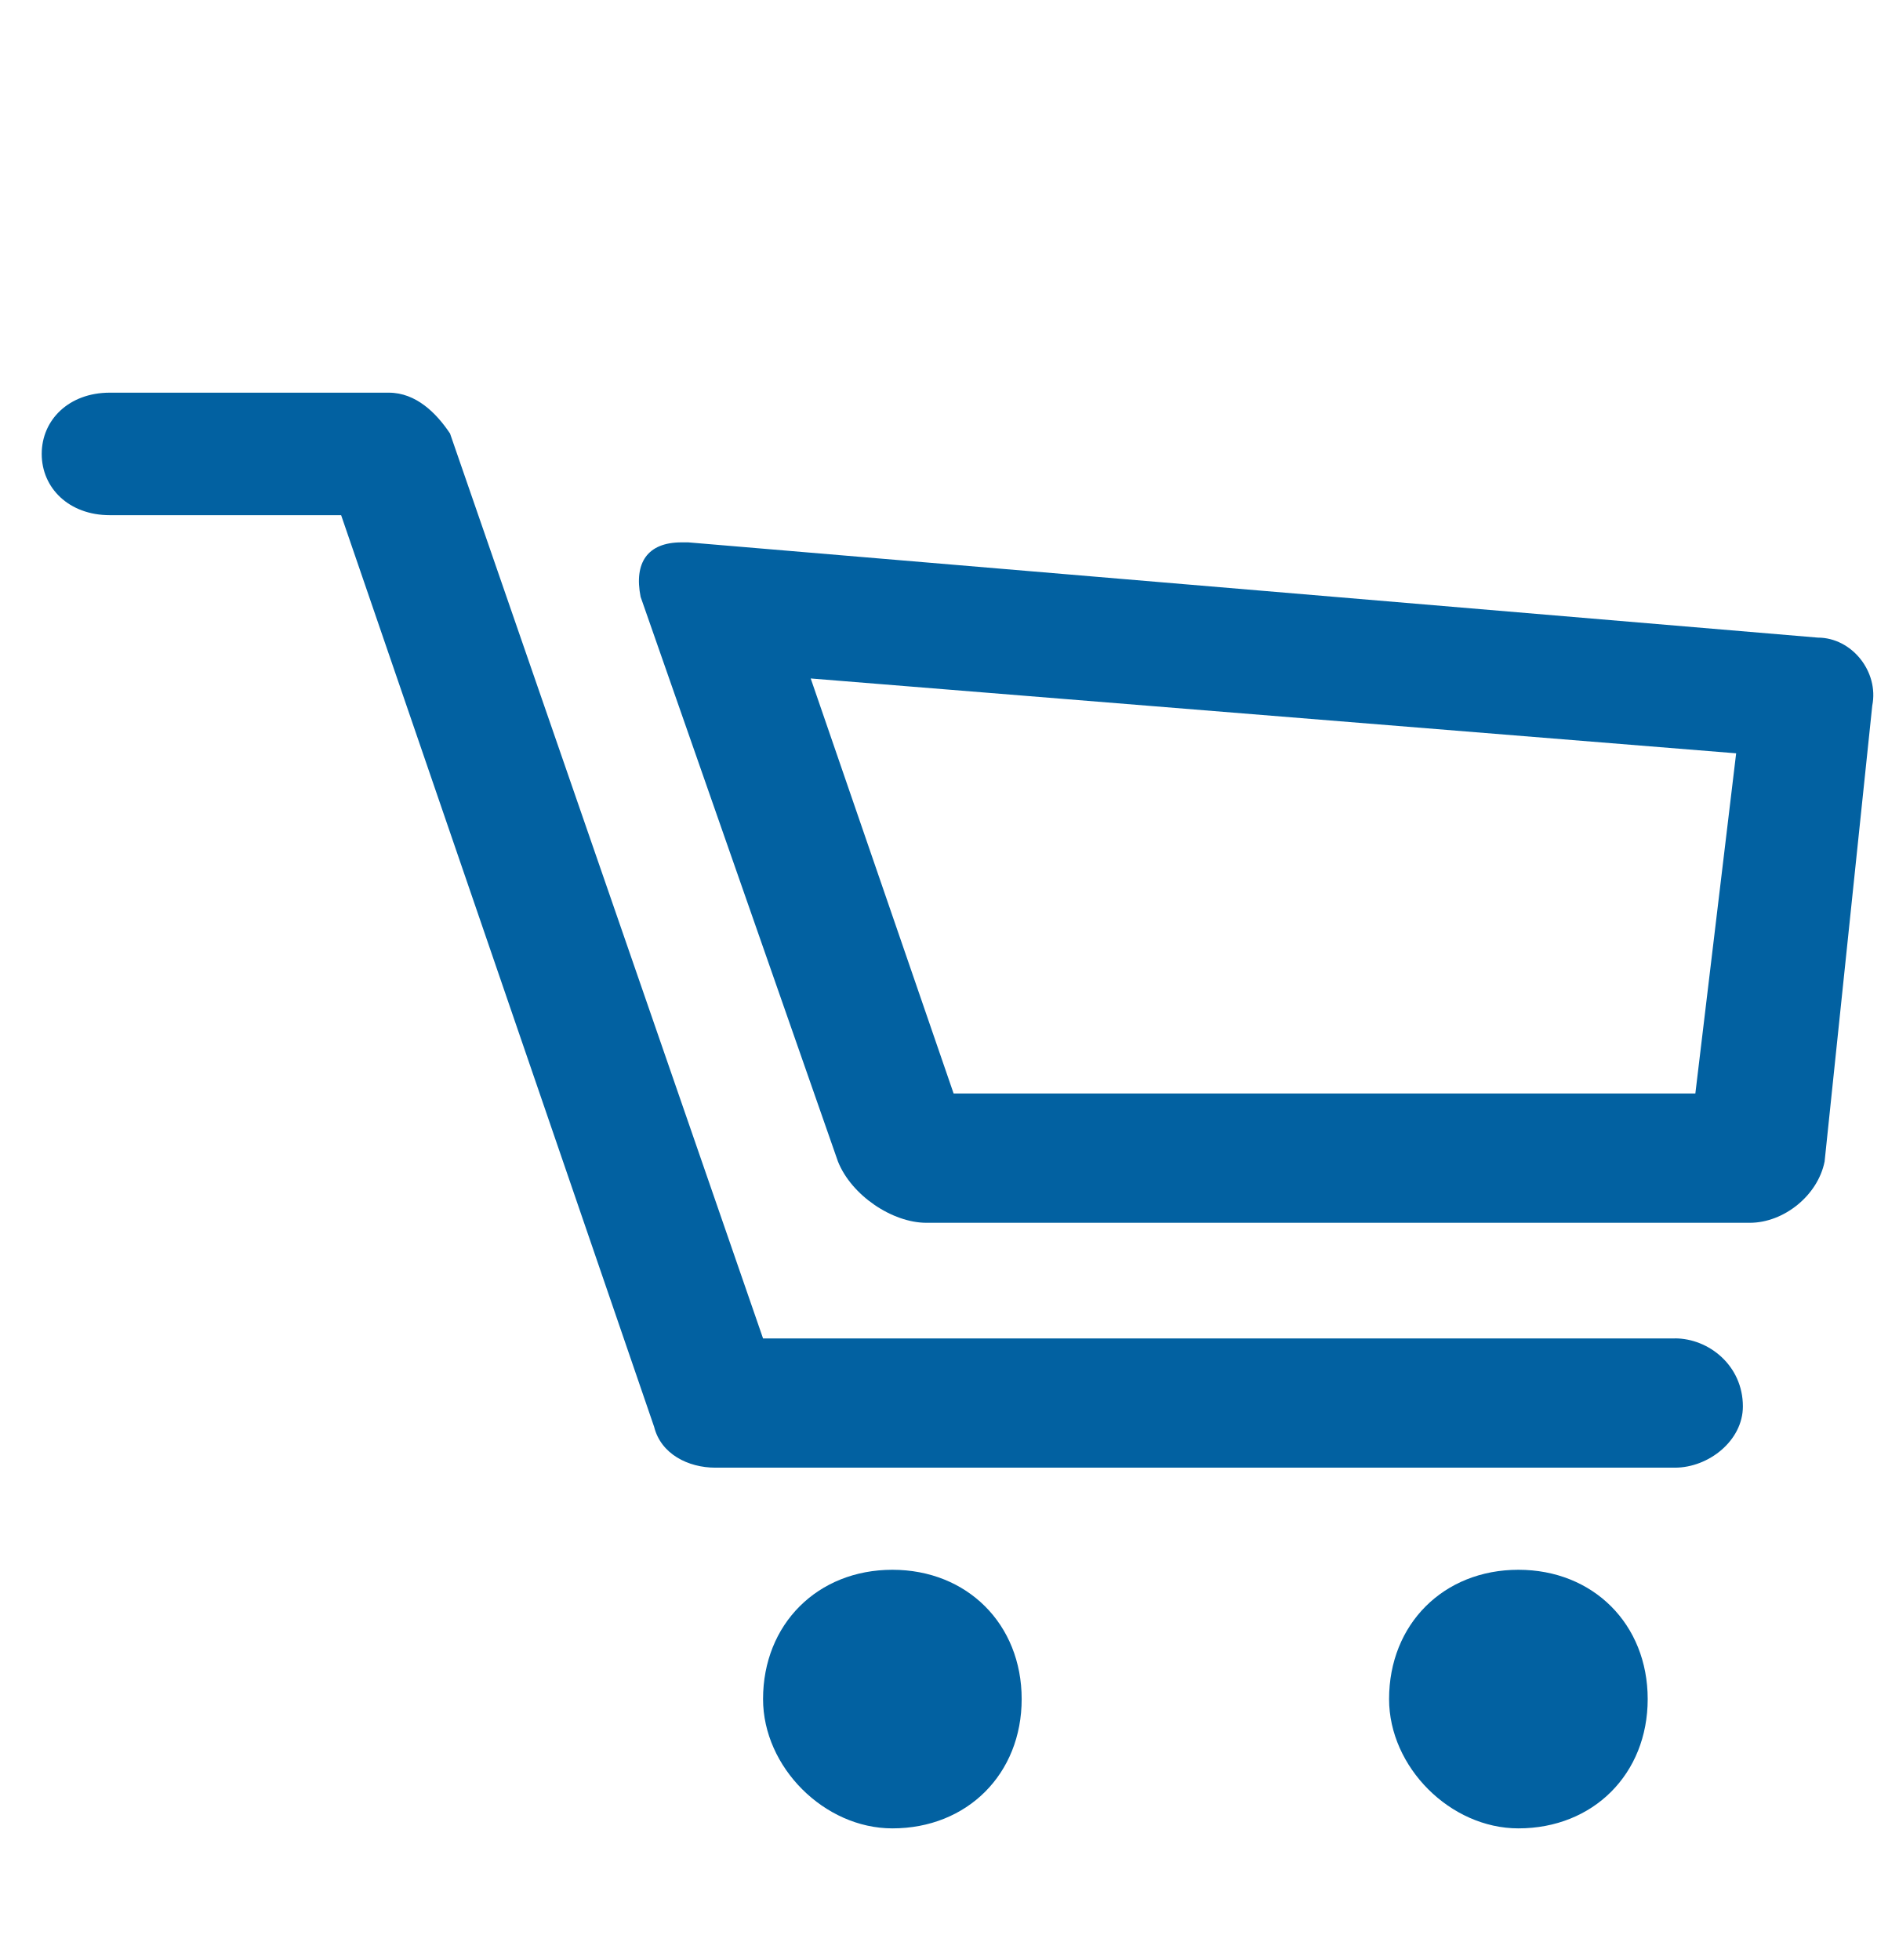
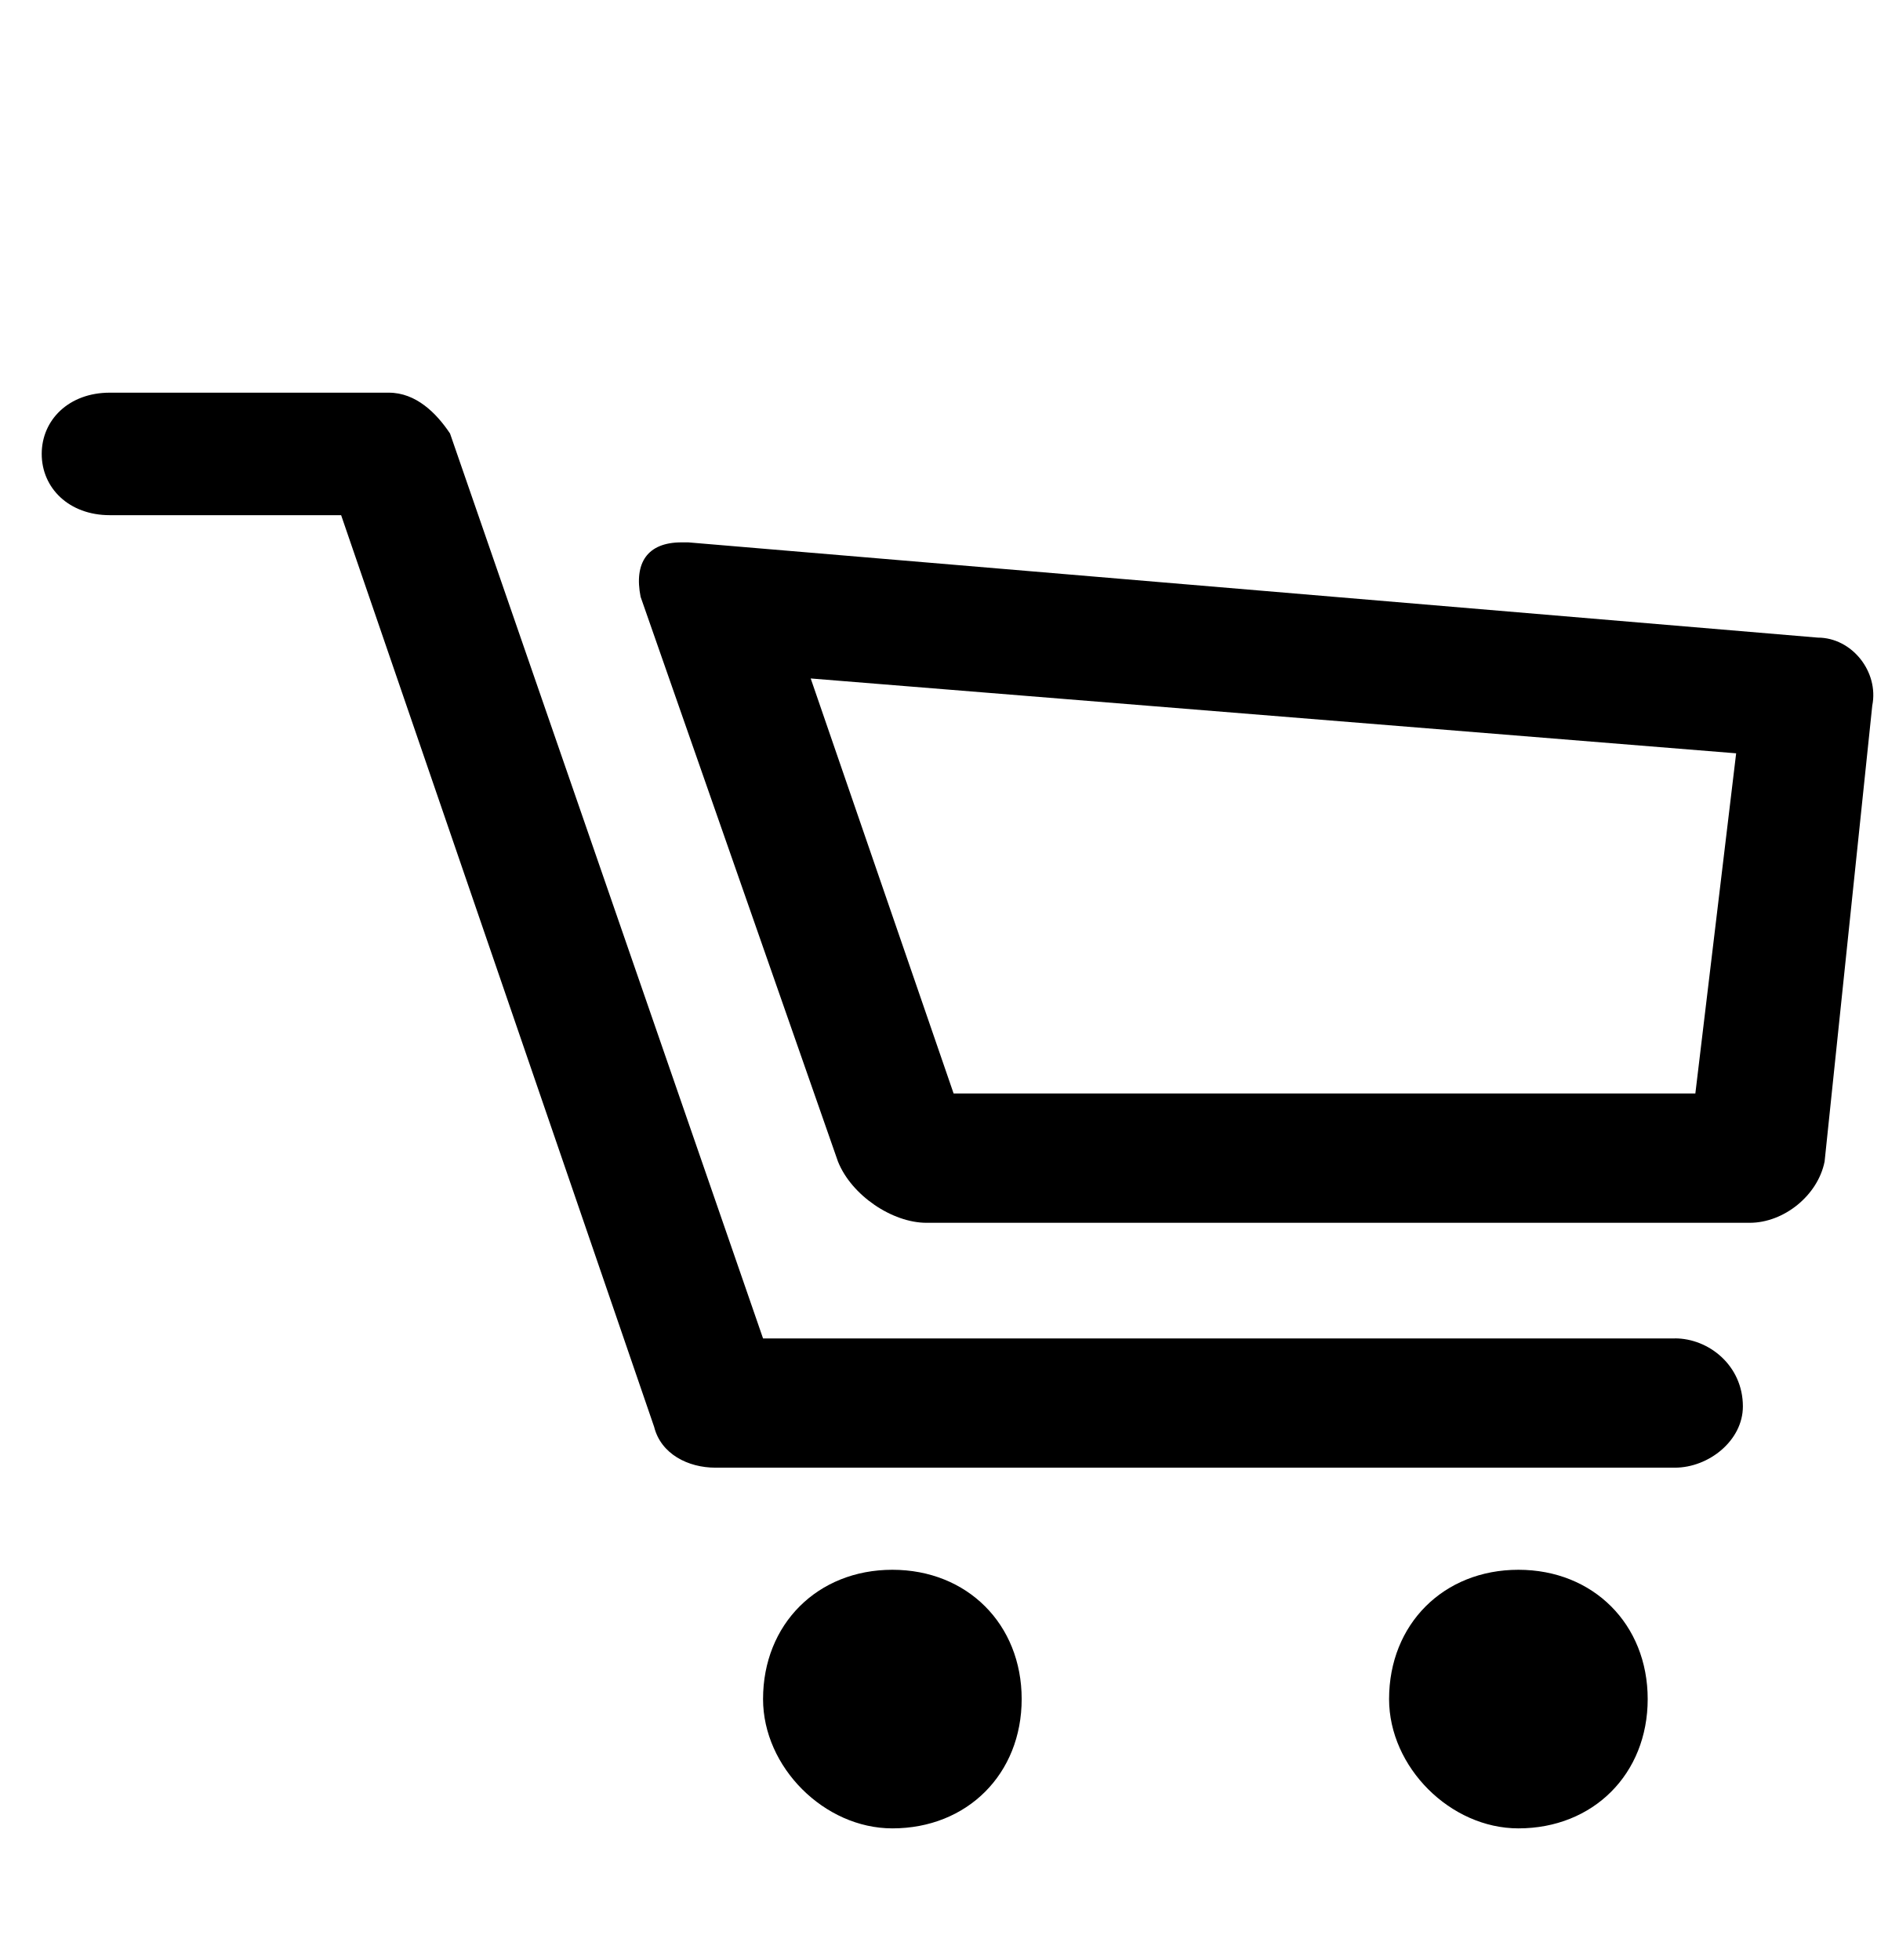
<svg xmlns="http://www.w3.org/2000/svg" aria-hidden="true" focusable="false" role="presentation" class="icon icon-cart" viewBox="0 0 31 32">
-   <path fill="#0261A1" d="M14.568 25.629c-1.222 0-2.111.889-2.111 2.111 0 1.111 1 2.111 2.111 2.111 1.222 0 2.111-.889 2.111-2.111s-.889-2.111-2.111-2.111zm10.22 0c-1.222 0-2.111.889-2.111 2.111 0 1.111 1 2.111 2.111 2.111 1.222 0 2.111-.889 2.111-2.111s-.889-2.111-2.111-2.111zm2.555-3.777H12.457L7.347 7.078c-.222-.333-.555-.667-1-.667H1.792c-.667 0-1.111.444-1.111 1s.444 1 1.111 1h3.777l5.11 14.885c.111.444.555.666 1 .666h15.663c.555 0 1.111-.444 1.111-1 0-.666-.555-1.111-1.111-1.111zm2.333-11.442l-18.44-1.555h-.111c-.555 0-.777.333-.667.889l3.222 9.22c.222.555.889 1 1.444 1h13.441c.555 0 1.111-.444 1.222-1l.778-7.443c.111-.555-.333-1.111-.889-1.111zm-2 7.443H15.568l-2.333-6.776 15.108 1.222-.666 5.554z">
+   <path fill="black" d="M14.568 25.629c-1.222 0-2.111.889-2.111 2.111 0 1.111 1 2.111 2.111 2.111 1.222 0 2.111-.889 2.111-2.111s-.889-2.111-2.111-2.111zm10.22 0c-1.222 0-2.111.889-2.111 2.111 0 1.111 1 2.111 2.111 2.111 1.222 0 2.111-.889 2.111-2.111s-.889-2.111-2.111-2.111zm2.555-3.777H12.457L7.347 7.078c-.222-.333-.555-.667-1-.667H1.792c-.667 0-1.111.444-1.111 1s.444 1 1.111 1h3.777l5.11 14.885c.111.444.555.666 1 .666h15.663c.555 0 1.111-.444 1.111-1 0-.666-.555-1.111-1.111-1.111zm2.333-11.442l-18.44-1.555h-.111c-.555 0-.777.333-.667.889l3.222 9.22c.222.555.889 1 1.444 1h13.441c.555 0 1.111-.444 1.222-1l.778-7.443c.111-.555-.333-1.111-.889-1.111zm-2 7.443H15.568l-2.333-6.776 15.108 1.222-.666 5.554z">
</path>
</svg>
